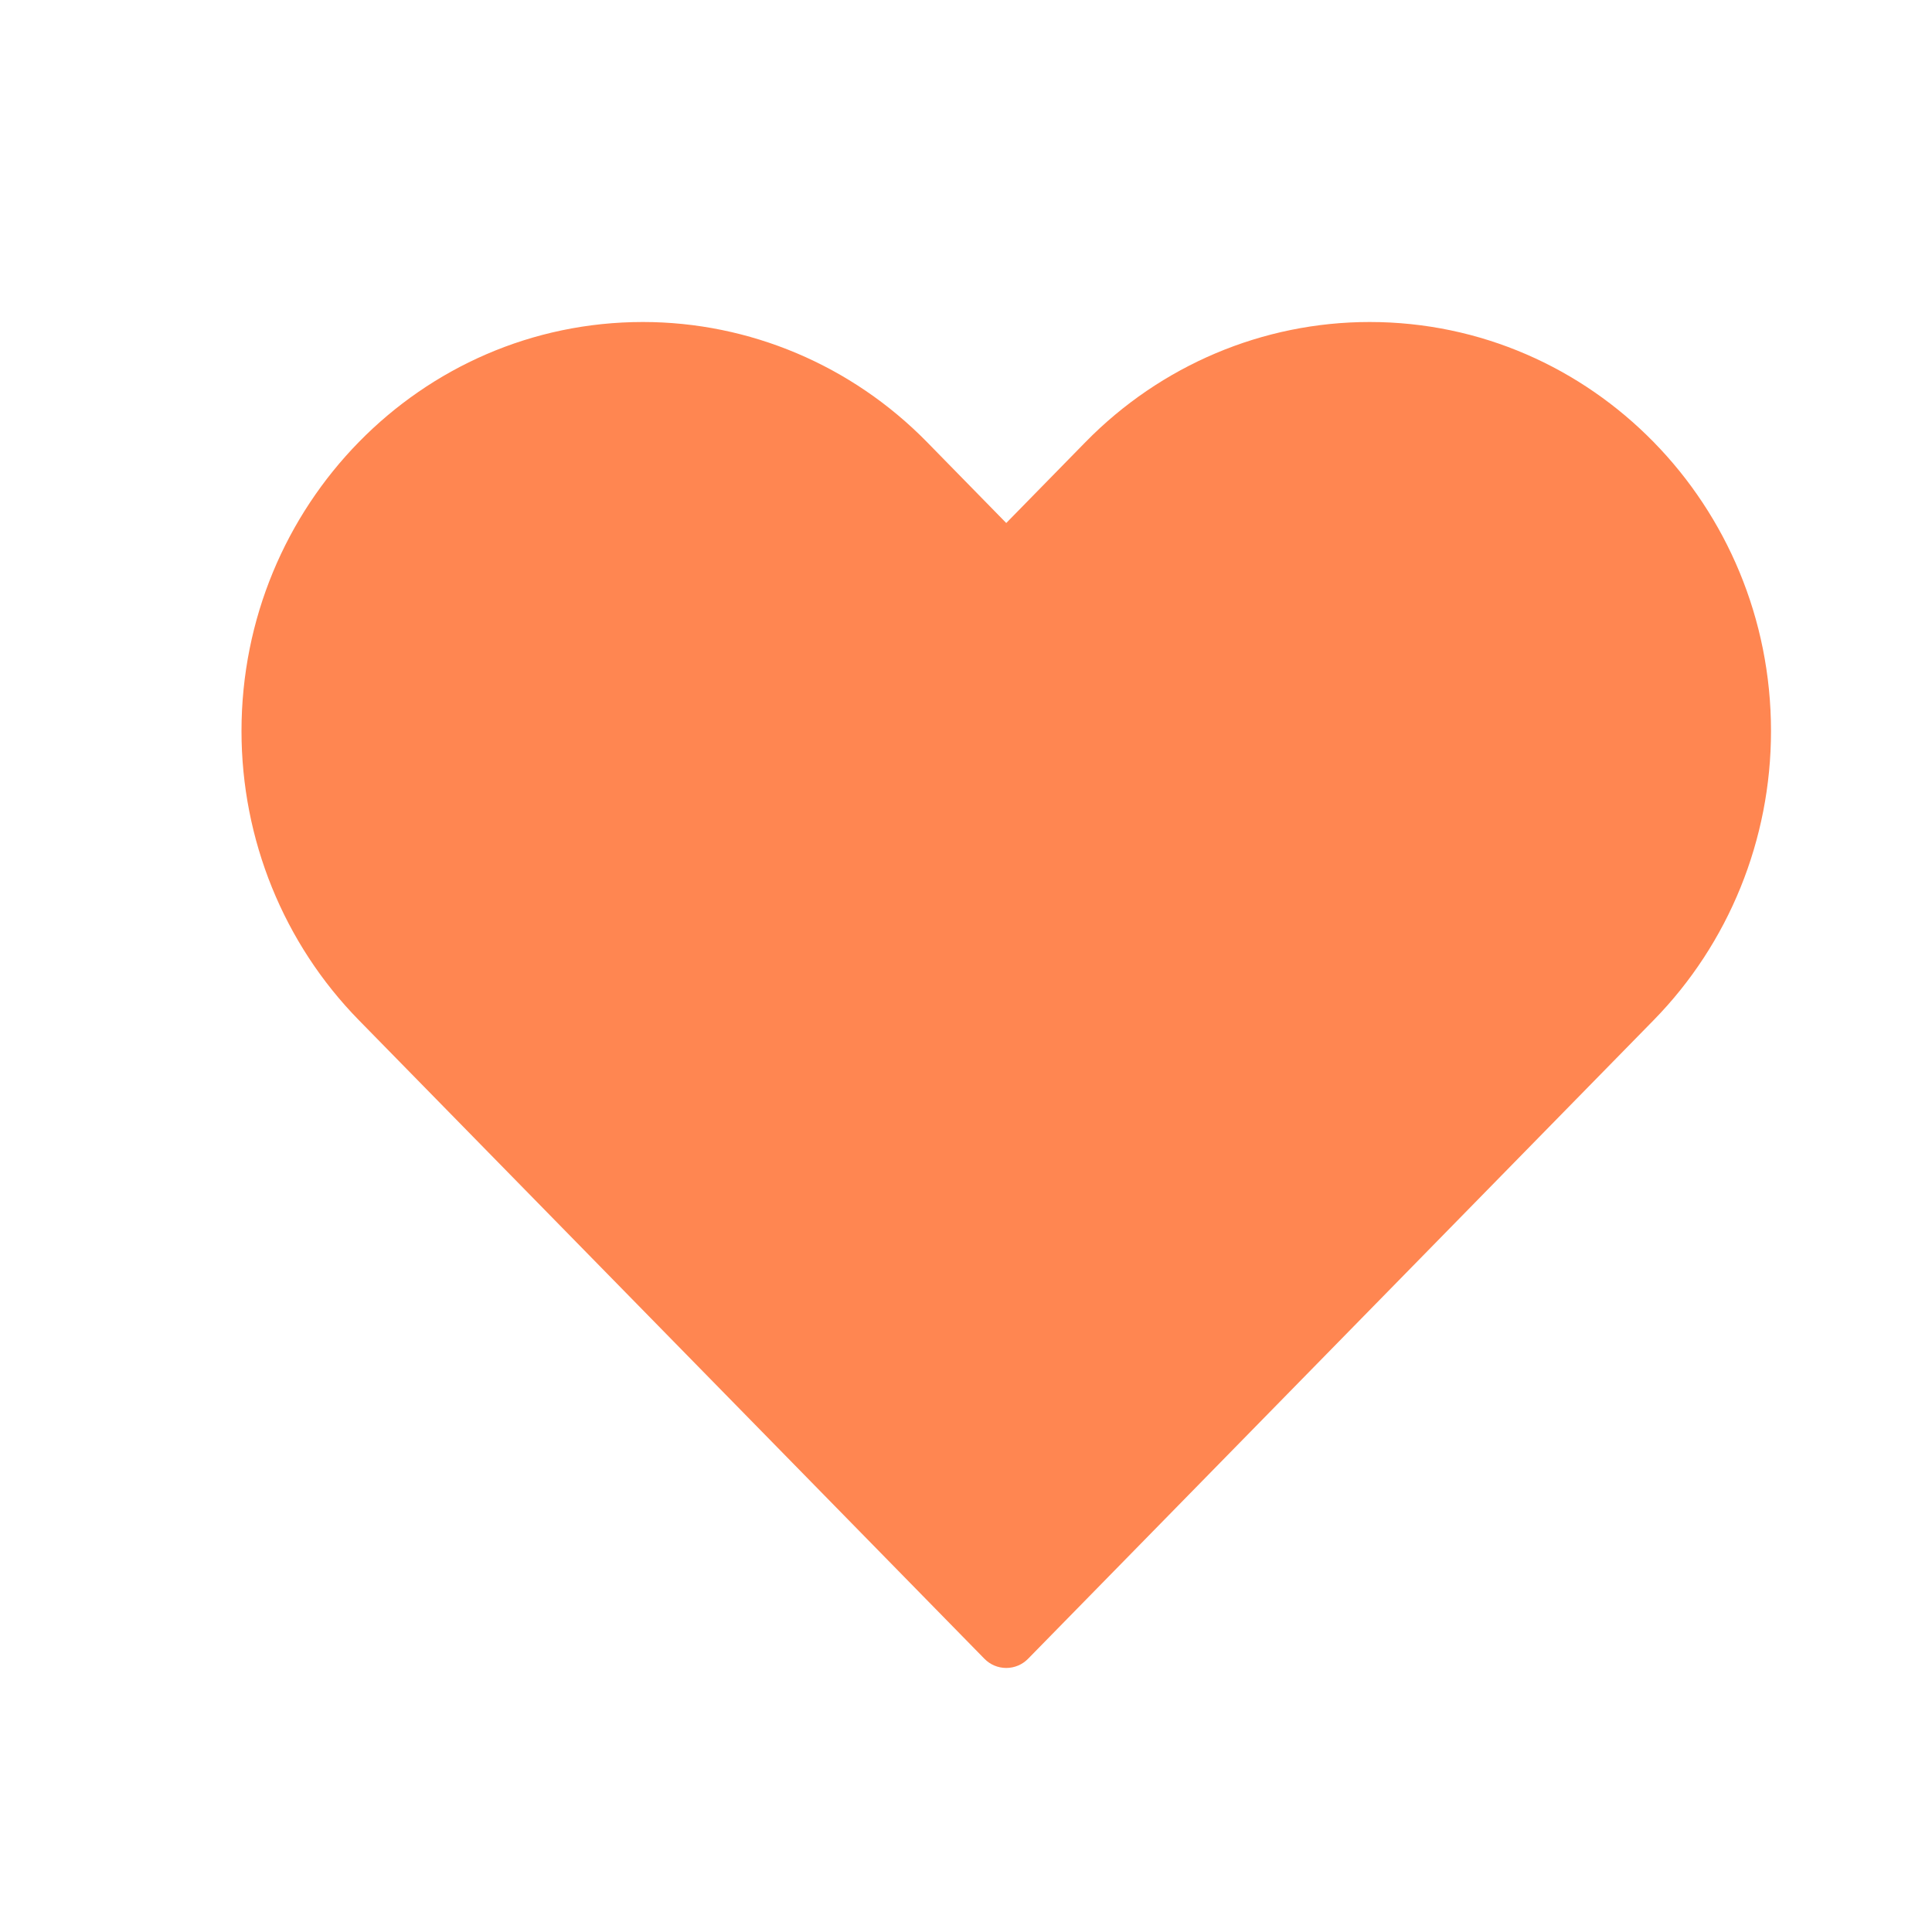
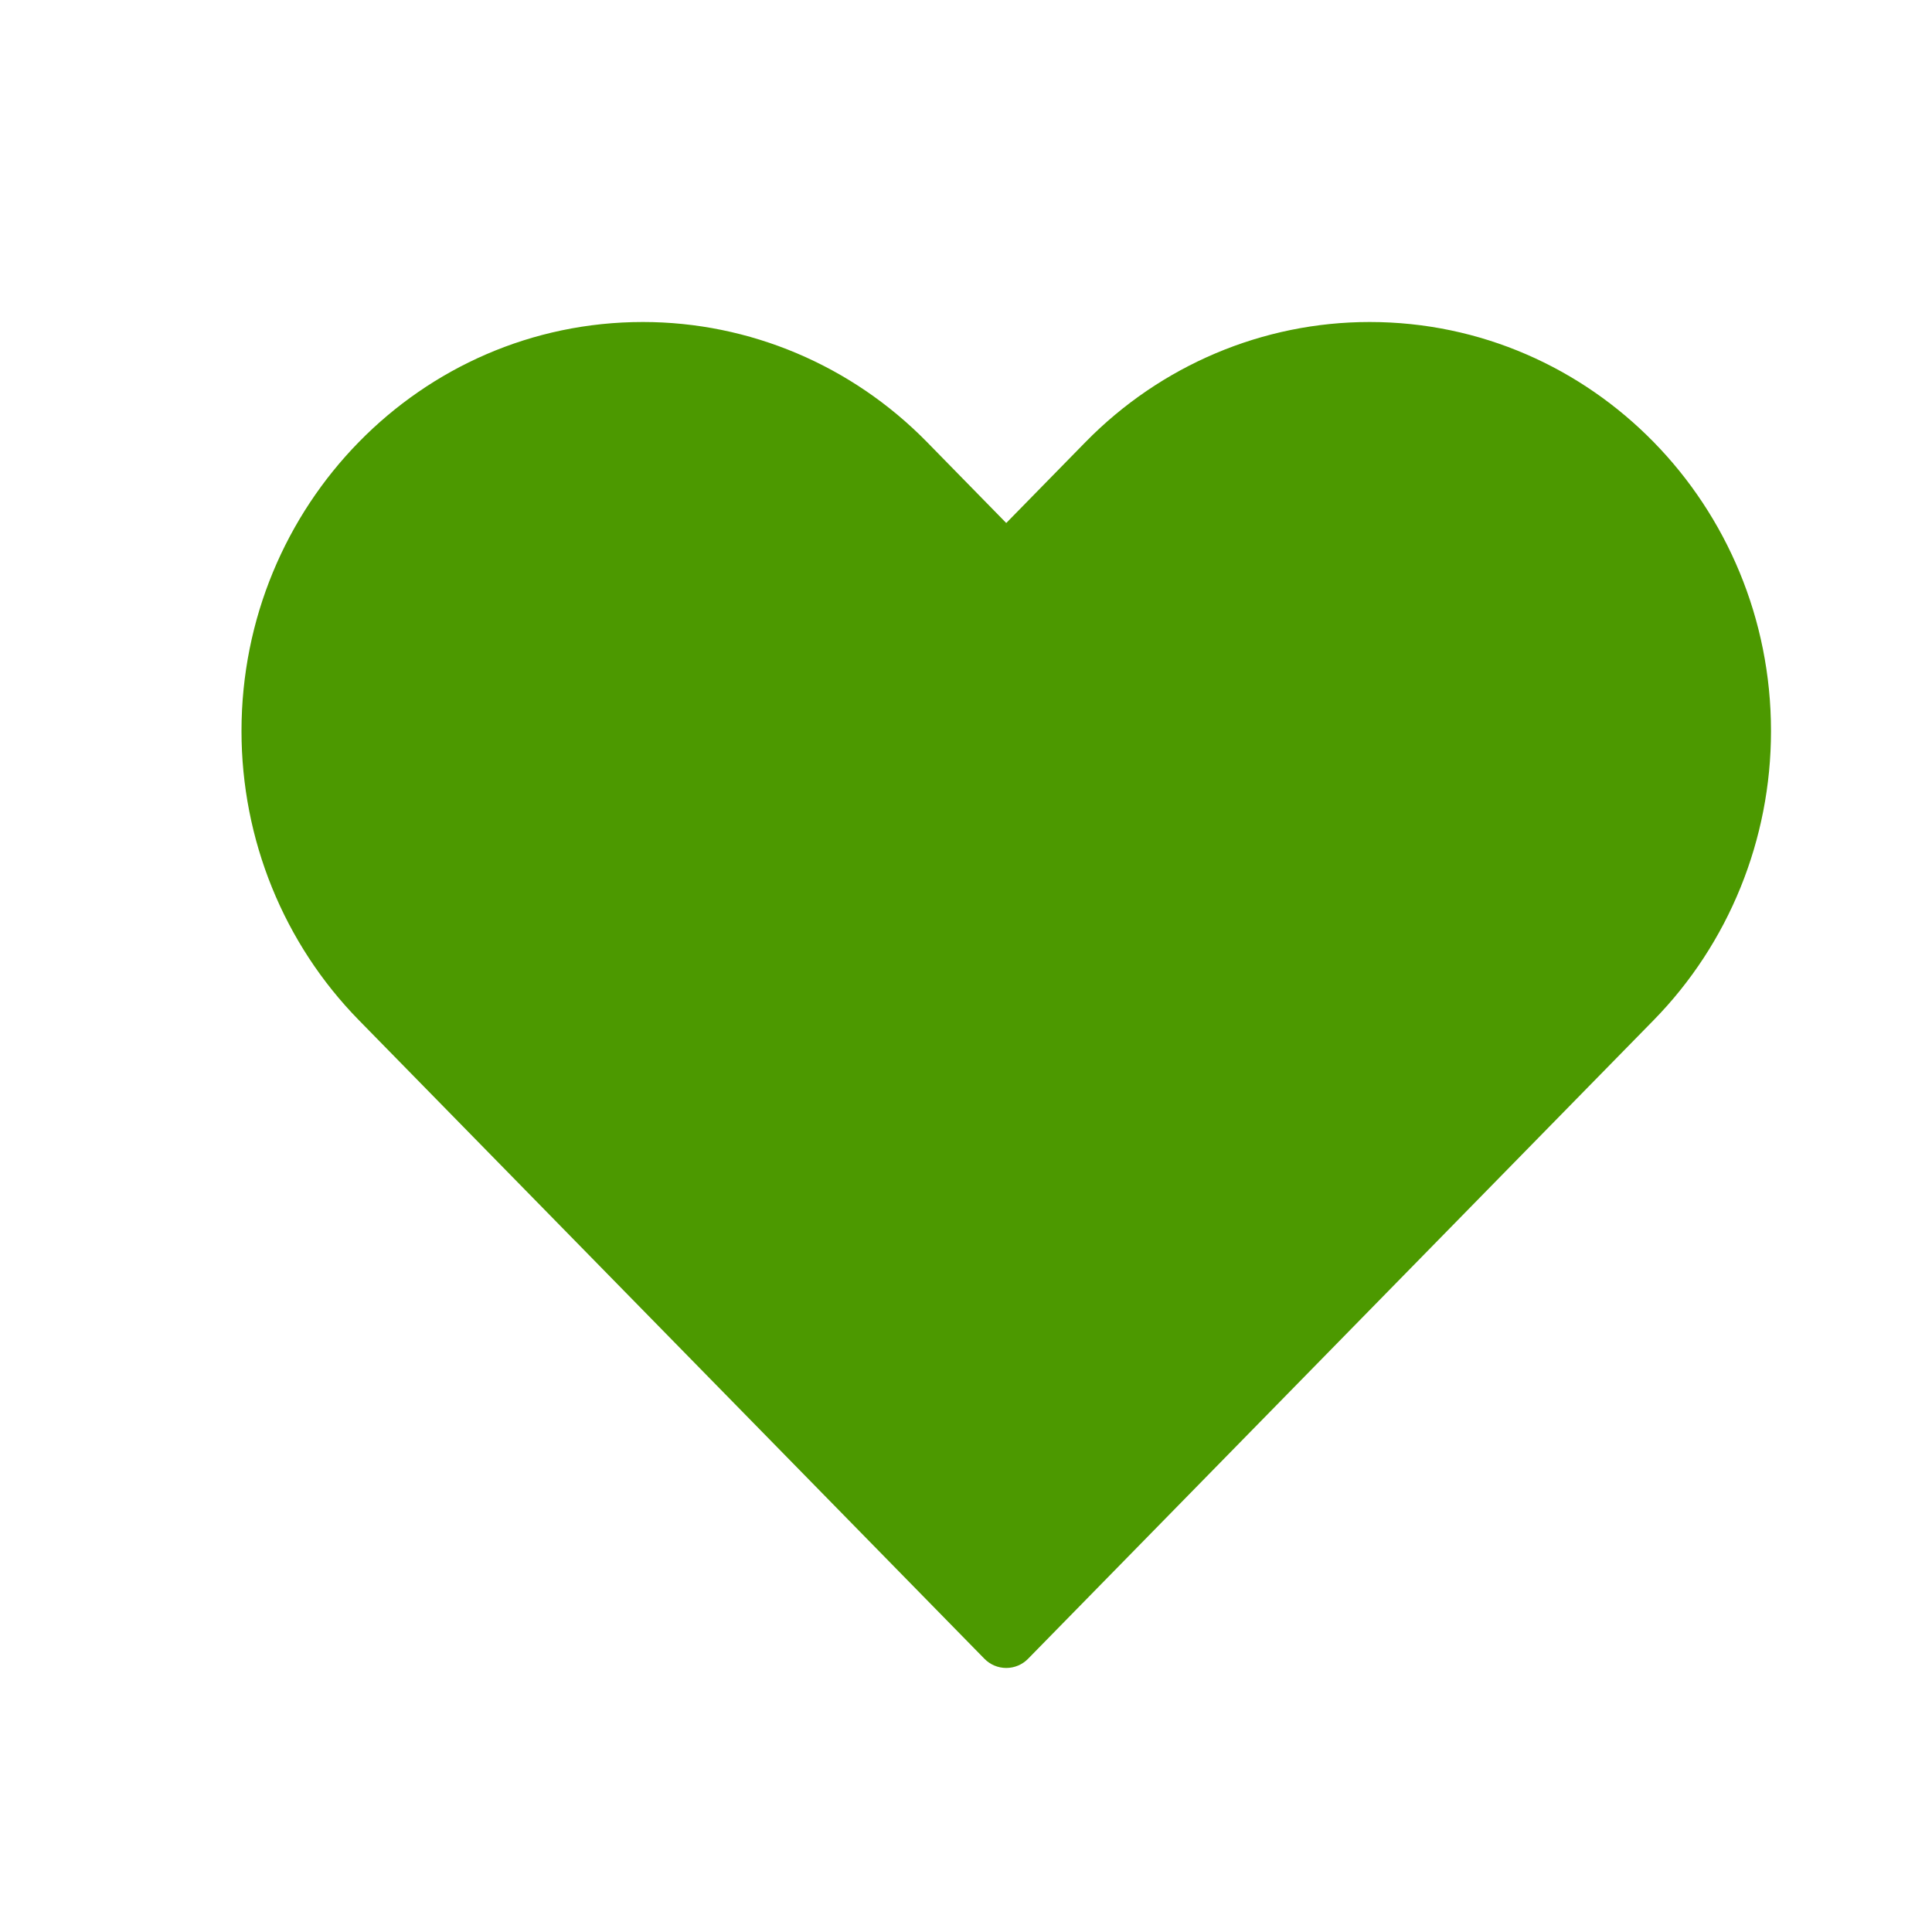
<svg xmlns="http://www.w3.org/2000/svg" width="24" height="24" viewBox="0 0 24 24" fill="none">
-   <path fill-rule="evenodd" clip-rule="evenodd" d="M12.5 20.72C12.398 20.72 12.3 20.679 12.229 20.606L4.458 12.673C3.523 11.719 3 10.428 3 9.082C3 6.283 5.225 4 7.986 4C9.311 4 10.58 4.537 11.515 5.491L12.5 6.497L13.485 5.491C14.42 4.537 15.689 4 17.014 4C19.775 4 22 6.283 22 9.082C22 10.428 21.477 11.719 20.542 12.673L12.771 20.606C12.7 20.679 12.602 20.72 12.5 20.72Z" fill="#FF8651" />
+   <path fill-rule="evenodd" clip-rule="evenodd" d="M12.5 20.72C12.398 20.72 12.3 20.679 12.229 20.606L4.458 12.673C3.523 11.719 3 10.428 3 9.082C3 6.283 5.225 4 7.986 4C9.311 4 10.58 4.537 11.515 5.491L12.5 6.497L13.485 5.491C14.42 4.537 15.689 4 17.014 4C19.775 4 22 6.283 22 9.082C22 10.428 21.477 11.719 20.542 12.673L12.771 20.606C12.7 20.679 12.602 20.72 12.5 20.72Z" fill="#4C9900" />
</svg>
